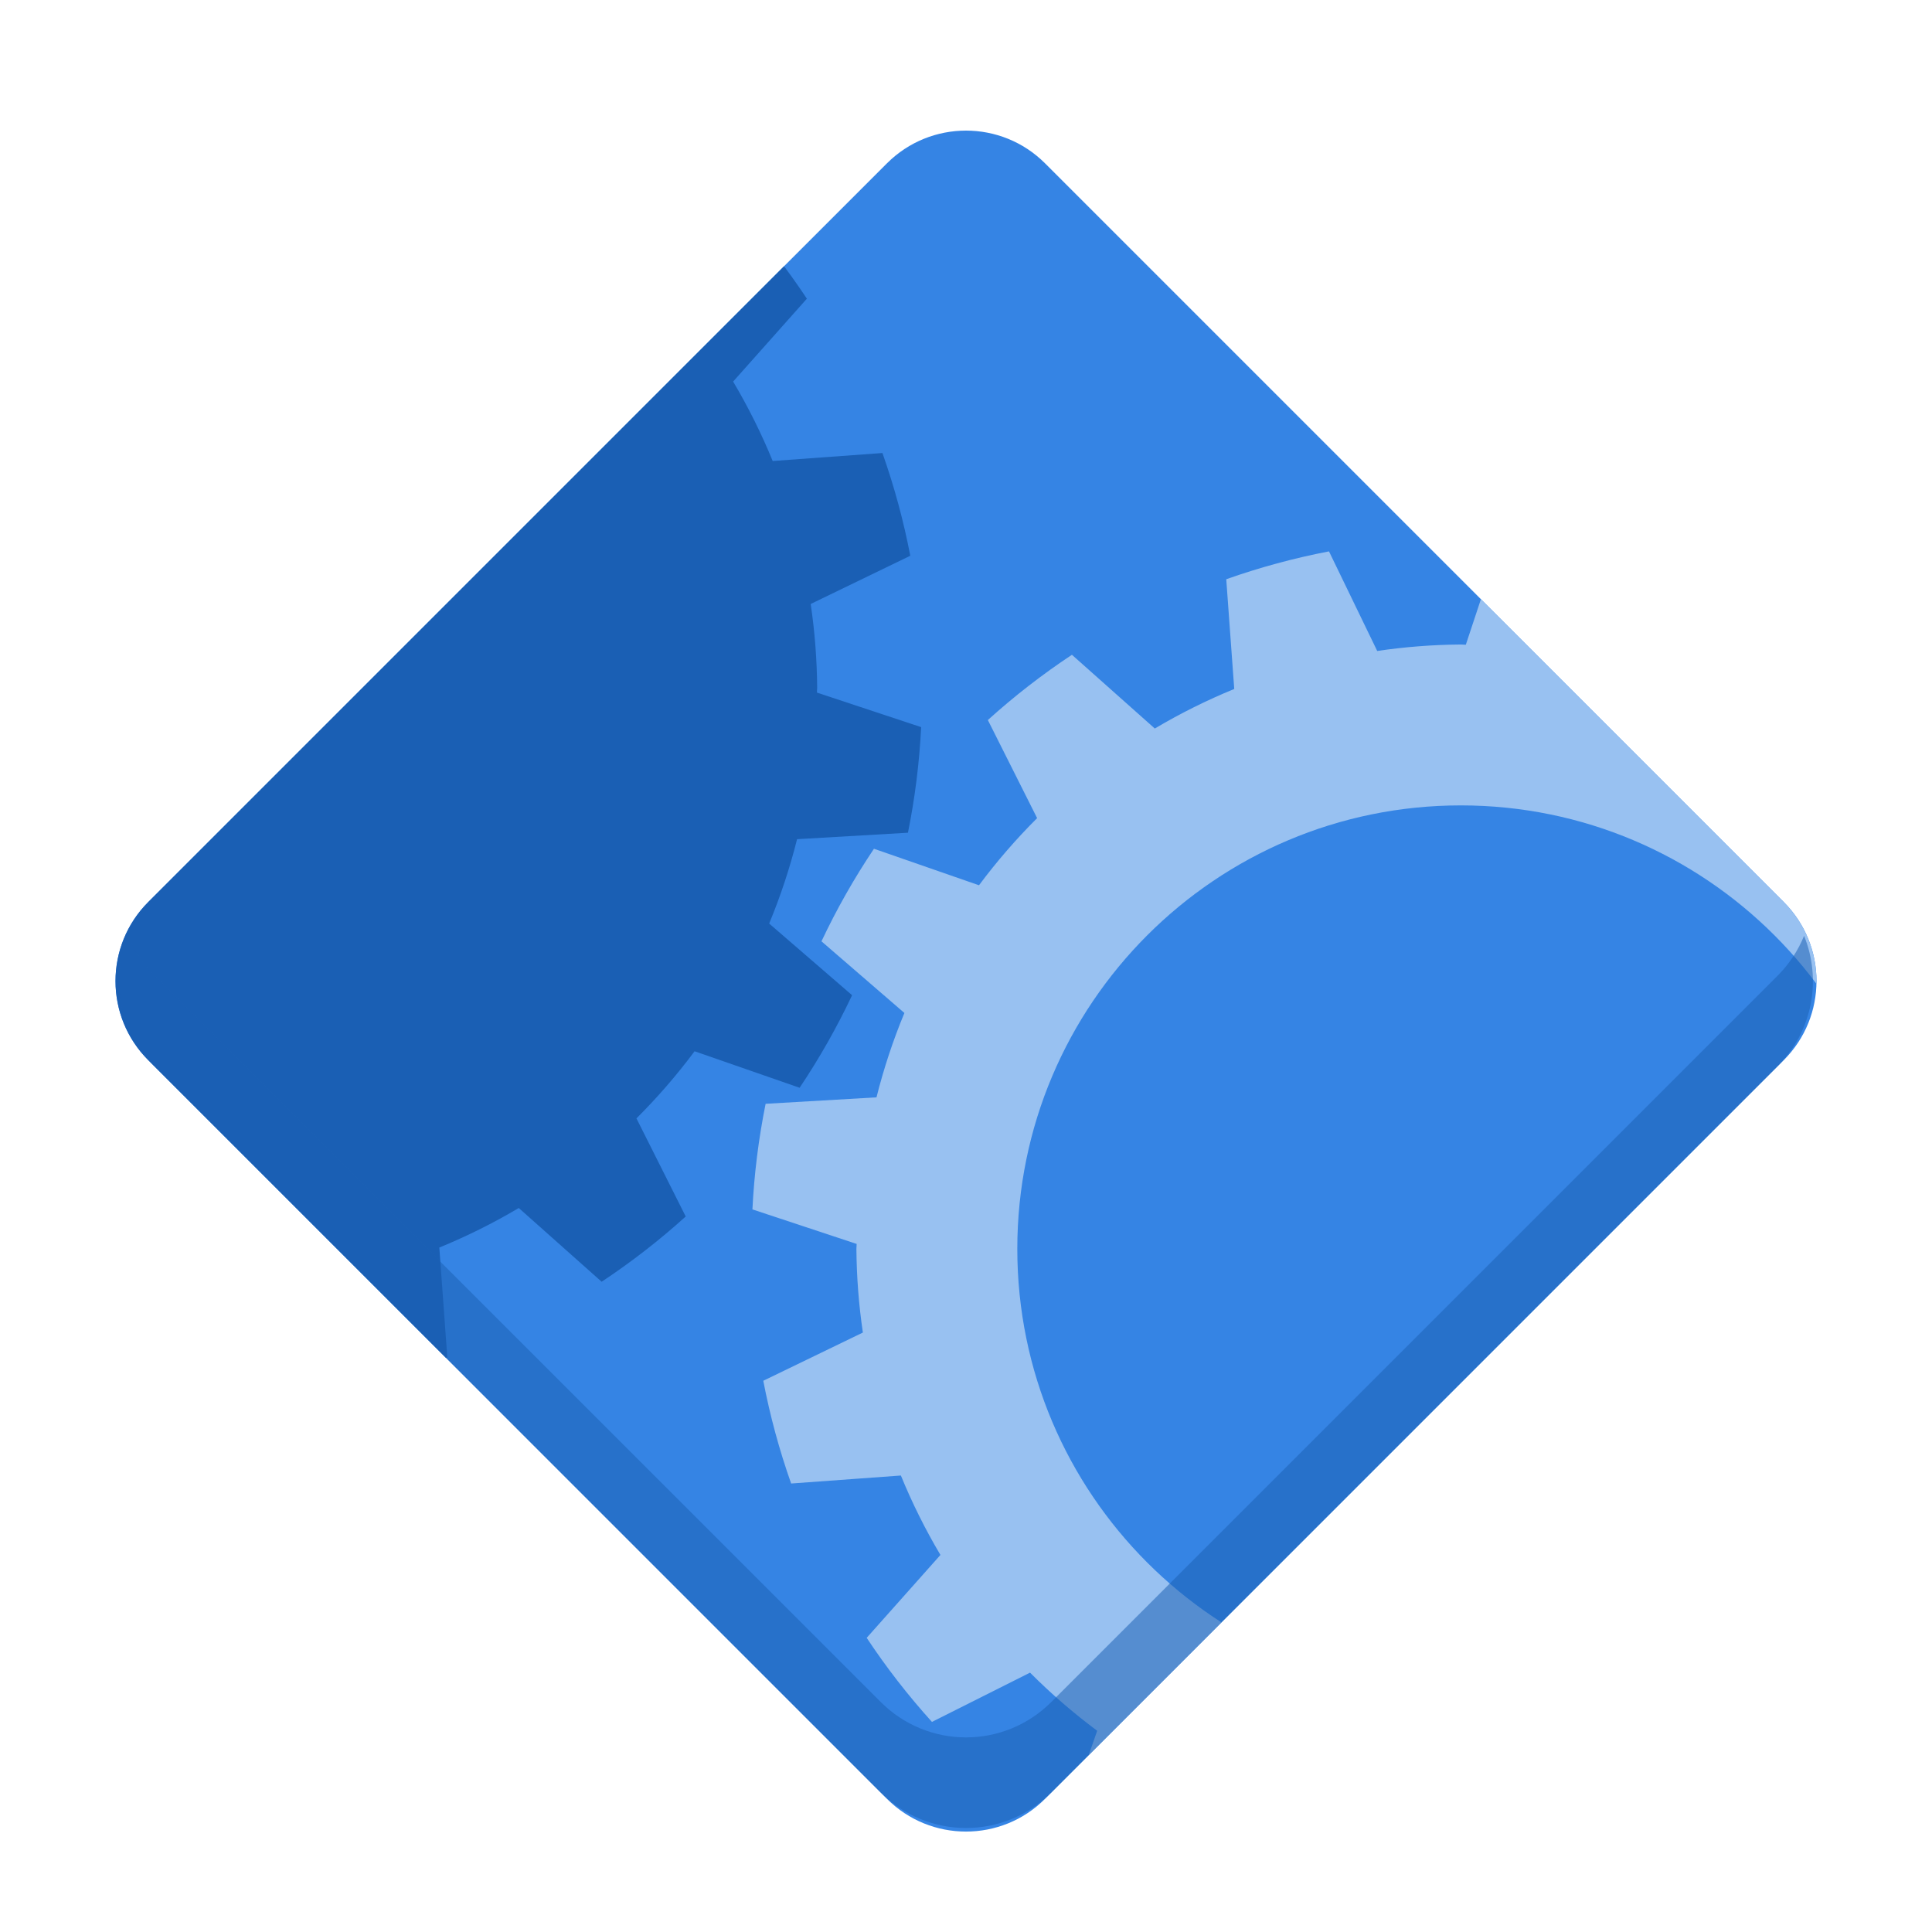
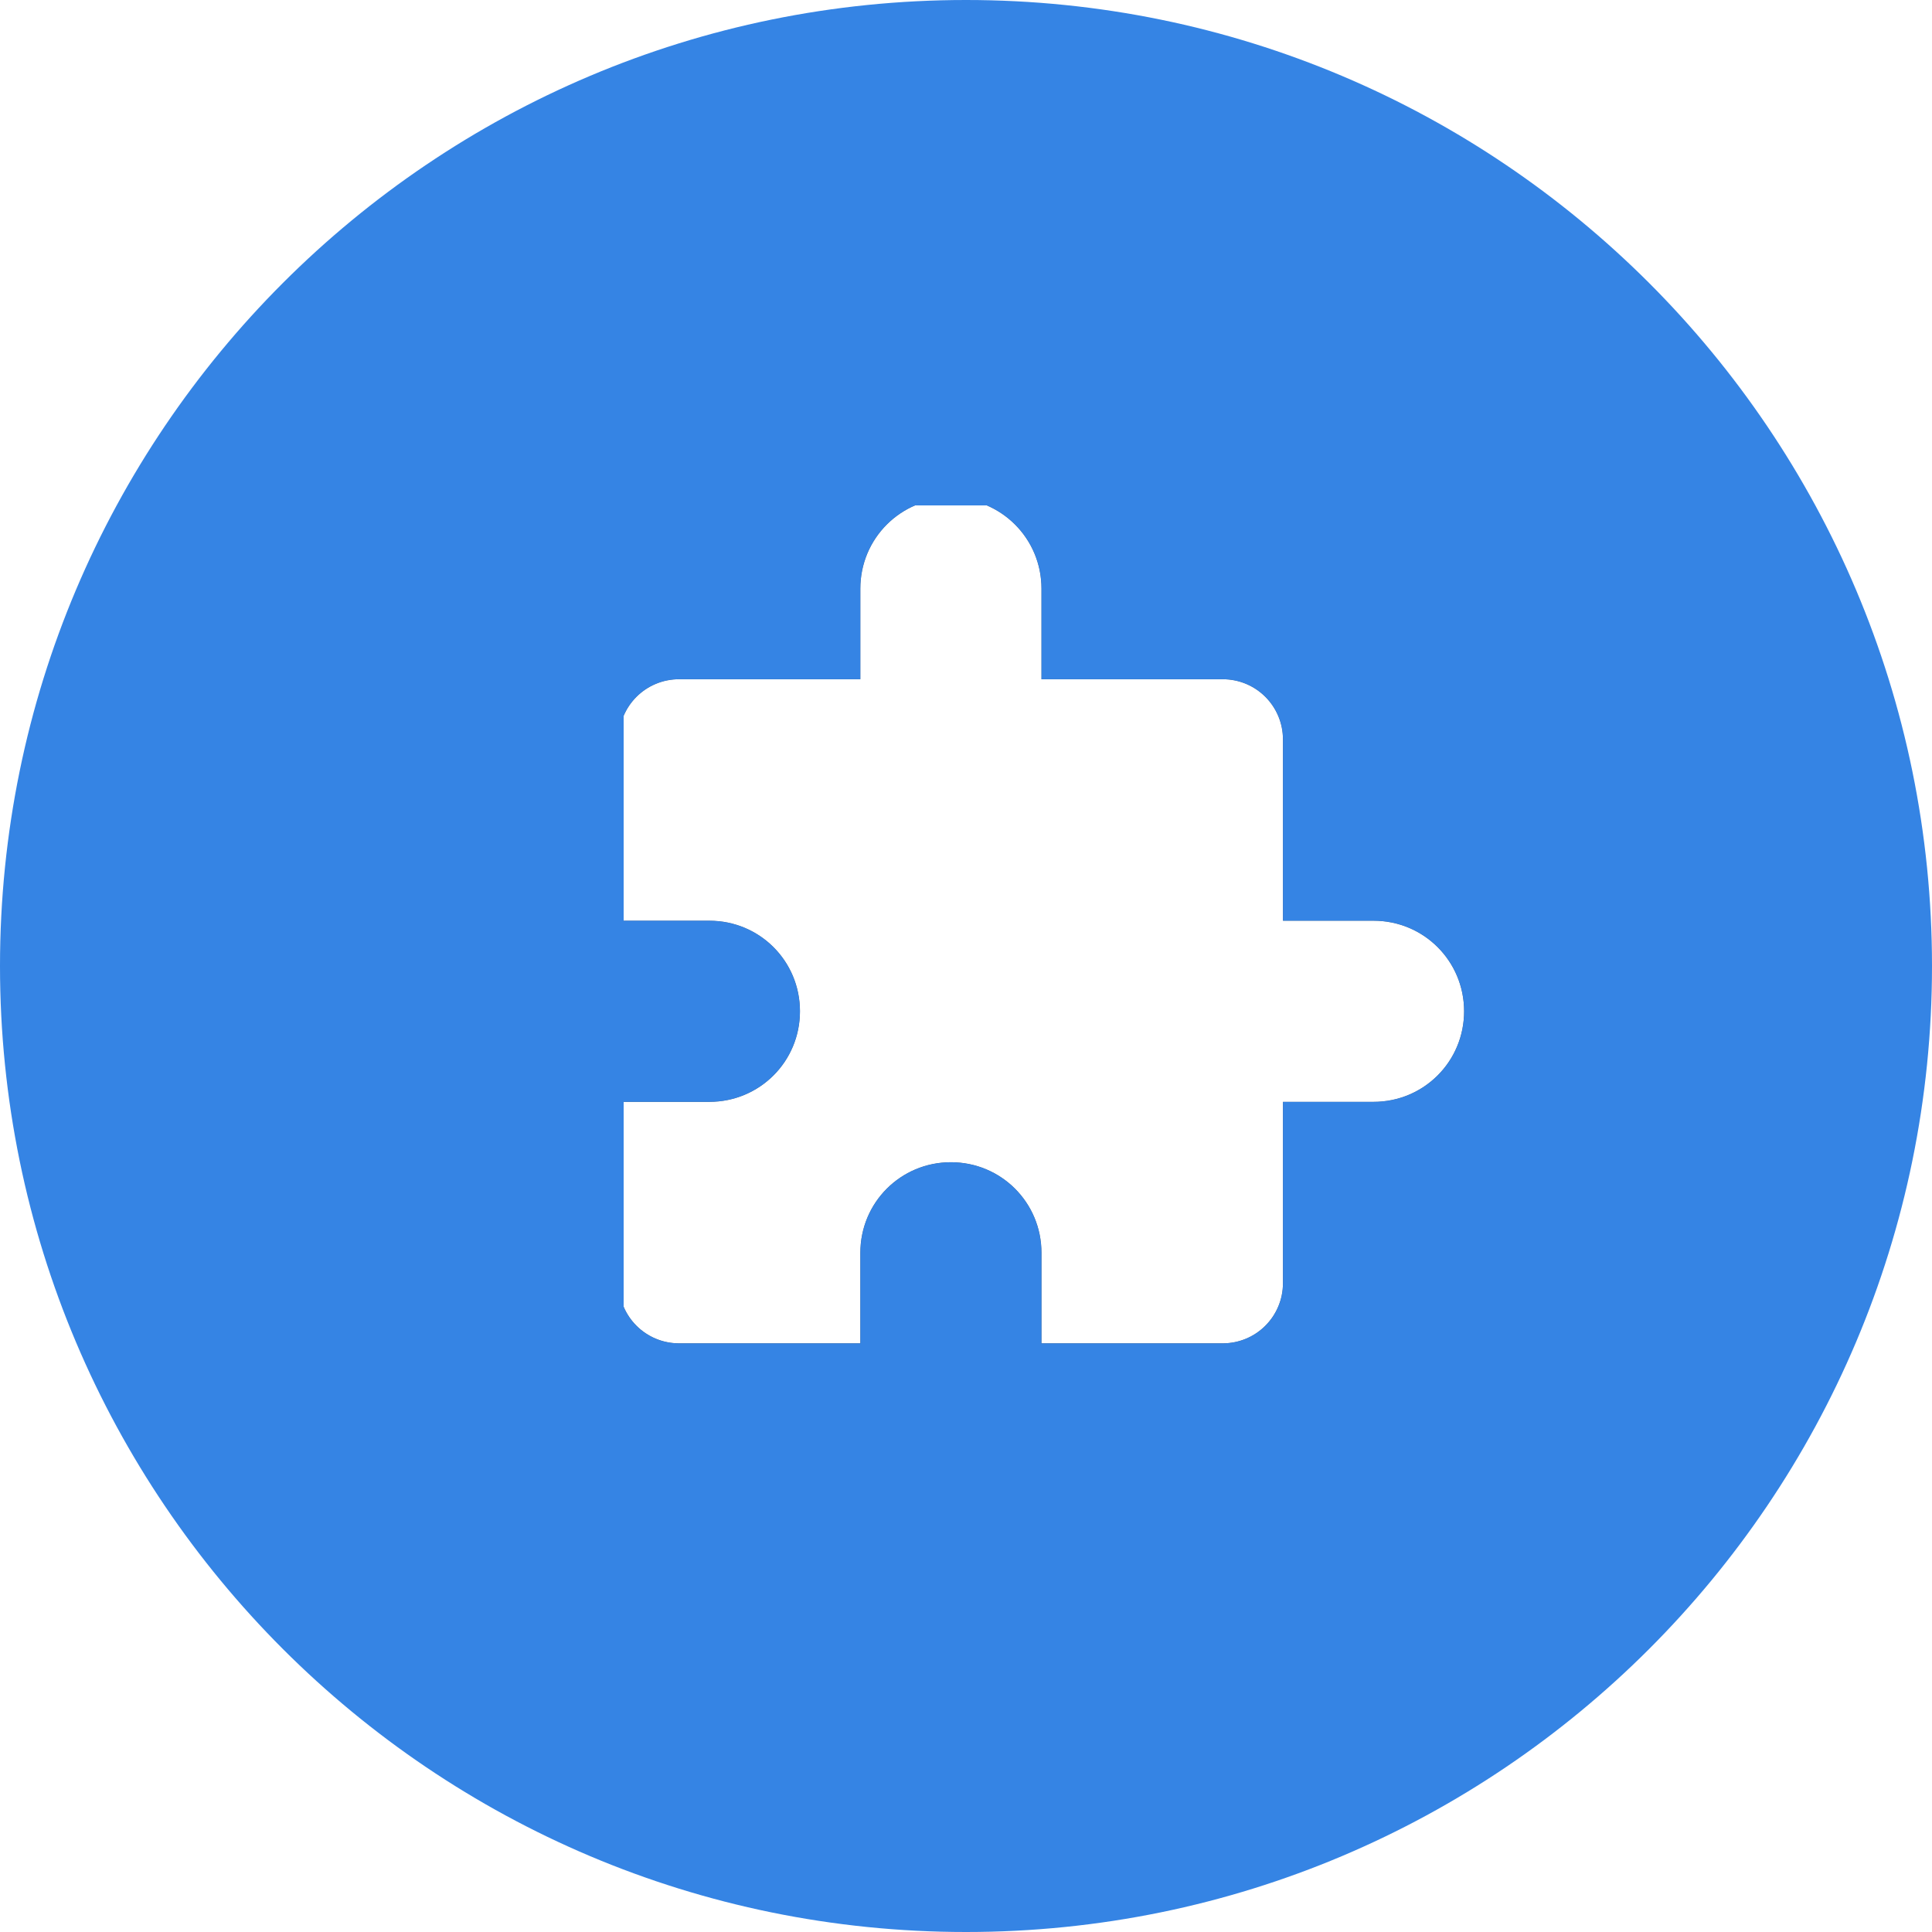
- <svg xmlns="http://www.w3.org/2000/svg" width="33.75mm" height="33.75mm" viewBox="0 0 33.75 33.75" version="1.1" id="svg974">
-   <defs id="defs968">
-     <clipPath clipPathUnits="userSpaceOnUse" id="clipPath18689">
-       <rect clip-path="none" transform="rotate(45)" ry="32" rx="32" y="123.999" x="486.037" height="362.943" width="362.943" id="rect18691" style="display:inline;opacity:1;vector-effect:none;fill:#4a86cf;fill-opacity:1;stroke:none;stroke-width:26.067;stroke-linecap:butt;stroke-linejoin:miter;stroke-miterlimit:4;stroke-dasharray:none;stroke-dashoffset:0;stroke-opacity:1;marker:none;marker-start:none;marker-mid:none;marker-end:none;paint-order:normal;enable-background:new" />
-     </clipPath>
-     <clipPath clipPathUnits="userSpaceOnUse" id="clipPath18689-3">
-       <rect clip-path="none" transform="rotate(45)" ry="32" rx="32" y="123.999" x="486.037" height="362.943" width="362.943" id="rect18691-6" style="display:inline;opacity:1;vector-effect:none;fill:#4a86cf;fill-opacity:1;stroke:none;stroke-width:26.067;stroke-linecap:butt;stroke-linejoin:miter;stroke-miterlimit:4;stroke-dasharray:none;stroke-dashoffset:0;stroke-opacity:1;marker:none;marker-start:none;marker-mid:none;marker-end:none;paint-order:normal;enable-background:new" />
-     </clipPath>
+ <svg xmlns="http://www.w3.org/2000/svg" xmlns:xlink="http://www.w3.org/1999/xlink" width="256" height="256" version="1.1" id="svg132">
+   <defs id="defs126">
+     <linearGradient id="Gradient" x1="0" x2="0" y1="0" y2="1">
+       <stop offset="0%" style="stop-color:#3584E4;stop-opacity:1" id="stop2" />
+       <stop offset="100%" style="stop-color:#3584E4;stop-opacity:1" id="stop4" />
+     </linearGradient>
+     <filter id="alpha-to-white" x="0.476" y="0.149" width="0.025" height="0.025">
+       <feColorMatrix in="SourceGraphic" type="matrix" values="0 0 0 1 0                              0 0 0 1 0                              0 0 0 1 0                              0 0 0 1 0" id="feColorMatrix7" />
+     </filter>
+     <g id="child-svg">
+       <svg height="16px" viewBox="0 0 16 16" width="16px" version="1.1" id="svg123">
+         <filter id="a" height="1" width="1" x="0" y="0">
+           <feColorMatrix in="SourceGraphic" type="matrix" values="0 0 0 0 1 0 0 0 0 1 0 0 0 0 1 0 0 0 1 0" id="feColorMatrix10" />
+         </filter>
+         <mask id="b">
+           <g filter="url(#a)" id="g15">
+             <path d="m 0 0 h 16 v 16 h -16 z" fill-opacity="0.3" id="path13" />
+           </g>
+         </mask>
+         <clipPath id="c">
+           <path d="m 0 0 h 1600 v 1200 h -1600 z" id="path18" />
+         </clipPath>
+         <mask id="d">
+           <g filter="url(#a)" id="g23">
+             <path d="m 0 0 h 16 v 16 h -16 z" fill-opacity="0.05" id="path21" />
+           </g>
+         </mask>
+         <clipPath id="e">
+           <path d="m 0 0 h 1600 v 1200 h -1600 z" id="path26" />
+         </clipPath>
+         <mask id="f">
+           <g filter="url(#a)" id="g31">
+             <path d="m 0 0 h 16 v 16 h -16 z" fill-opacity="0.05" id="path29" />
+           </g>
+         </mask>
+         <clipPath id="g">
+           <path d="m 0 0 h 1600 v 1200 h -1600 z" id="path34" />
+         </clipPath>
+         <mask id="h">
+           <g filter="url(#a)" id="g39">
+             <path d="m 0 0 h 16 v 16 h -16 z" fill-opacity="0.05" id="path37" />
+           </g>
+         </mask>
+         <clipPath id="i">
+           <path d="m 0 0 h 1600 v 1200 h -1600 z" id="path42" />
+         </clipPath>
+         <mask id="j">
+           <g filter="url(#a)" id="g47">
+             <path d="m 0 0 h 16 v 16 h -16 z" fill-opacity="0.05" id="path45" />
+           </g>
+         </mask>
+         <clipPath id="k">
+           <path d="m 0 0 h 1600 v 1200 h -1600 z" id="path50" />
+         </clipPath>
+         <mask id="l">
+           <g filter="url(#a)" id="g55">
+             <path d="m 0 0 h 16 v 16 h -16 z" fill-opacity="0.05" id="path53" />
+           </g>
+         </mask>
+         <clipPath id="m">
+           <path d="m 0 0 h 1600 v 1200 h -1600 z" id="path58" />
+         </clipPath>
+         <mask id="n">
+           <g filter="url(#a)" id="g63">
+             <path d="m 0 0 h 16 v 16 h -16 z" fill-opacity="0.05" id="path61" />
+           </g>
+         </mask>
+         <clipPath id="o">
+           <path d="m 0 0 h 1600 v 1200 h -1600 z" id="path66" />
+         </clipPath>
+         <mask id="p">
+           <g filter="url(#a)" id="g71">
+             <path d="m 0 0 h 16 v 16 h -16 z" fill-opacity="0.3" id="path69" />
+           </g>
+         </mask>
+         <clipPath id="q">
+           <path d="m 0 0 h 1600 v 1200 h -1600 z" id="path74" />
+         </clipPath>
+         <mask id="r">
+           <g filter="url(#a)" id="g79">
+             <path d="m 0 0 h 16 v 16 h -16 z" fill-opacity="0.5" id="path77" />
+           </g>
+         </mask>
+         <clipPath id="s">
+           <path d="m 0 0 h 1600 v 1200 h -1600 z" id="path82" />
+         </clipPath>
+         <g clip-path="url(#c)" mask="url(#b)" transform="matrix(1 0 0 1 -280 -296)" id="g87">
+           <path d="m 562.461 212.059 h 10.449 c -1.184 0.492 -1.297 2.461 0 3 h -10.449 z m 0 0" fill="#2e3436" id="path85" />
+         </g>
+         <g clip-path="url(#e)" mask="url(#d)" transform="matrix(1 0 0 1 -280 -296)" id="g91">
+           <path d="m 16 748 h 1 v 1 h -1 z m 0 0" fill="#2e3436" fill-rule="evenodd" id="path89" />
+         </g>
+         <g clip-path="url(#g)" mask="url(#f)" transform="matrix(1 0 0 1 -280 -296)" id="g95">
+           <path d="m 17 747 h 1 v 1 h -1 z m 0 0" fill="#2e3436" fill-rule="evenodd" id="path93" />
+         </g>
+         <g clip-path="url(#i)" mask="url(#h)" transform="matrix(1 0 0 1 -280 -296)" id="g99">
+           <path d="m 18 750 h 1 v 1 h -1 z m 0 0" fill="#2e3436" fill-rule="evenodd" id="path97" />
+         </g>
+         <g clip-path="url(#k)" mask="url(#j)" transform="matrix(1 0 0 1 -280 -296)" id="g103">
+           <path d="m 16 750 h 1 v 1 h -1 z m 0 0" fill="#2e3436" fill-rule="evenodd" id="path101" />
+         </g>
+         <g clip-path="url(#m)" mask="url(#l)" transform="matrix(1 0 0 1 -280 -296)" id="g107">
+           <path d="m 17 751 h 1 v 1 h -1 z m 0 0" fill="#2e3436" fill-rule="evenodd" id="path105" />
+         </g>
+         <g clip-path="url(#o)" mask="url(#n)" transform="matrix(1 0 0 1 -280 -296)" id="g111">
+           <path d="m 19 751 h 1 v 1 h -1 z m 0 0" fill="#2e3436" fill-rule="evenodd" id="path109" />
+         </g>
+         <g clip-path="url(#q)" mask="url(#p)" transform="matrix(1 0 0 1 -280 -296)" id="g115">
+           <path d="m 136 776 v 7 h 7 v -7 z m 0 0" fill="#2e3436" id="path113" />
+         </g>
+         <g clip-path="url(#s)" mask="url(#r)" transform="matrix(1 0 0 1 -280 -296)" id="g119">
+           <path d="m 219 758 h 3 v 12 h -3 z m 0 0" fill="#2e3436" id="path117" />
+         </g>
+         <path d="m 6.5 1 c -0.832 0 -1.5 0.668 -1.5 1.5 v 1.5 h -3 c -0.555 0 -1 0.445 -1 1 v 3 h 1.5 c 0.832 0 1.5 0.668 1.5 1.5 s -0.668 1.5 -1.5 1.5 h -1.5 v 3 c 0 0.555 0.445 1 1 1 h 3 v -1.5 c 0 -0.832 0.668 -1.5 1.5 -1.5 s 1.5 0.668 1.5 1.5 v 1.5 h 3 c 0.555 0 1 -0.445 1 -1 v -3 h 1.5 c 0.832 0 1.5 -0.668 1.5 -1.5 s -0.668 -1.5 -1.5 -1.5 h -1.5 v -3 c 0 -0.555 -0.445 -1 -1 -1 h -3 v -1.5 c 0 -0.832 -0.668 -1.5 -1.5 -1.5 z m 0 0" fill="#2e3436" id="path121" />
+       </svg>
+     </g>
  </defs>
-   <g id="layer1" transform="translate(-61.81982,-103.944)">
-     <g transform="matrix(0.2636723,0,0,0.2636723,61.81982,-529.397)" style="display:inline;stroke-width:0.25;enable-background:new" id="g1836">
-       <g transform="matrix(0.25,0,0,0.25,0,2295)" id="g18818" style="stroke-width:0.25">
-         <g style="stroke-width:0.27" transform="matrix(0.9260519,0,0,0.9260519,18.93073,50.87633)" id="g18590">
-           <g style="stroke-width:0.27" id="g18681" clip-path="url(#clipPath18689-3)">
-             <rect style="opacity:1;vector-effect:none;fill:#3584e4;fill-opacity:1;stroke:none;stroke-width:8.221;stroke-linecap:butt;stroke-linejoin:miter;stroke-miterlimit:4;stroke-dasharray:none;stroke-dashoffset:0;stroke-opacity:1;marker:none;marker-start:none;marker-mid:none;marker-end:none;paint-order:normal" id="rect18571" width="424" height="424" x="458.337" y="90.642" rx="10.092" ry="10.092" transform="matrix(0.6052817,0.6052817,-0.6052817,0.6052817,33.44063,99.07363)" clip-path="none" />
-             <circle style="opacity:1;vector-effect:none;fill:#f66151;fill-opacity:1;stroke:none;stroke-width:7.037;stroke-linecap:butt;stroke-linejoin:miter;stroke-miterlimit:4;stroke-dasharray:none;stroke-dashoffset:0;stroke-opacity:1;marker:none;marker-start:none;marker-mid:none;marker-end:none;paint-order:normal" id="path18706" cx="0" cy="0" r="0" transform="translate(0,-212)" />
-             <circle style="opacity:1;vector-effect:none;fill:#f66151;fill-opacity:1;stroke:none;stroke-width:7.037;stroke-linecap:butt;stroke-linejoin:miter;stroke-miterlimit:4;stroke-dasharray:none;stroke-dashoffset:0;stroke-opacity:1;marker:none;marker-start:none;marker-mid:none;marker-end:none;paint-order:normal" id="path18708" cx="0" cy="0" r="0" transform="translate(0,-212)" />
-             <path style="display:inline;opacity:1;vector-effect:none;fill:#98c1f1;fill-opacity:1;stroke:none;stroke-width:7.037;stroke-linecap:butt;stroke-linejoin:miter;stroke-miterlimit:4;stroke-dasharray:none;stroke-dashoffset:0;stroke-opacity:1;marker:none;marker-start:none;marker-mid:none;marker-end:none;paint-order:normal;enable-background:new" d="m 408.92,561.918 -9.886,29.829 a 172.971,172.971 0 0 0 -1.427,-0.071 172.971,172.971 0 0 0 -23.929,1.852 l -13.801,-28.501 a 203.293,203.293 0 0 0 -29.401,7.972 l 2.286,31.405 a 172.971,172.971 0 0 0 -22.732,11.319 l -23.718,-21.103 a 203.293,203.293 0 0 0 -24.059,18.674 l 14.099,28.073 a 172.971,172.971 0 0 0 -16.636,19.211 l -30.058,-10.448 a 203.293,203.293 0 0 0 -15.017,26.488 l 23.73,20.507 a 172.971,172.971 0 0 0 -7.985,24.143 l -31.73,1.849 a 203.293,203.293 0 0 0 -3.778,30.217 l 29.829,9.886 a 172.971,172.971 0 0 0 -0.071,1.427 172.971,172.971 0 0 0 1.852,23.929 l -28.501,13.801 a 203.293,203.293 0 0 0 7.972,29.401 l 31.405,-2.286 a 172.971,172.971 0 0 0 11.319,22.732 l -21.103,23.718 a 203.293,203.293 0 0 0 18.674,24.059 l 28.073,-14.099 a 172.971,172.971 0 0 0 19.211,16.636 l -10.448,30.058 a 203.293,203.293 0 0 0 26.488,15.017 l 20.507,-23.73 a 172.971,172.971 0 0 0 24.143,7.985 l 1.849,31.73 a 203.293,203.293 0 0 0 30.217,3.778 l 9.886,-29.829 a 172.971,172.971 0 0 0 1.427,0.071 172.971,172.971 0 0 0 23.929,-1.852 l 13.801,28.501 a 203.293,203.293 0 0 0 29.401,-7.972 l -2.286,-31.405 a 172.971,172.971 0 0 0 22.732,-11.319 l 23.718,21.103 A 203.293,203.293 0 0 0 532.96,916 l -14.099,-28.073 a 172.971,172.971 0 0 0 16.636,-19.211 l 30.058,10.448 a 203.293,203.293 0 0 0 15.017,-26.488 l -23.73,-20.507 a 172.971,172.971 0 0 0 7.985,-24.143 l 31.73,-1.849 a 203.293,203.293 0 0 0 3.778,-30.217 l -29.829,-9.886 a 172.971,172.971 0 0 0 0.071,-1.427 172.971,172.971 0 0 0 -1.852,-23.929 l 28.501,-13.801 a 203.293,203.293 0 0 0 -7.972,-29.401 l -31.405,2.286 a 172.971,172.971 0 0 0 -11.319,-22.732 l 21.103,-23.718 a 203.293,203.293 0 0 0 -18.674,-24.059 l -28.073,14.099 a 172.971,172.971 0 0 0 -19.211,-16.636 l 10.448,-30.058 A 203.293,203.293 0 0 0 485.636,581.681 l -20.507,23.73 a 172.971,172.971 0 0 0 -24.143,-7.985 l -1.849,-31.73 a 203.293,203.293 0 0 0 -30.217,-3.778 z M 397.607,637.722 A 126.926,126.926 0 0 1 524.532,764.647 126.926,126.926 0 0 1 397.607,891.572 126.926,126.926 0 0 1 270.682,764.647 126.926,126.926 0 0 1 397.607,637.722 Z" id="path18717-4" />
-             <path id="path18758" d="m 51.748,401.284 -9.886,29.829 c -0.476,-0.026 -0.951,-0.05 -1.427,-0.071 -8.01,0.062 -16.005,0.681 -23.929,1.852 L 2.706,404.392 c -9.986,1.918 -19.814,4.583 -29.401,7.972 l 2.286,31.405 c -7.844,3.211 -15.442,6.994 -22.732,11.319 l -23.718,-21.103 c -8.475,5.614 -16.518,11.857 -24.059,18.674 l 14.099,28.073 c -6.009,5.987 -11.569,12.408 -16.636,19.211 l -30.058,-10.448 c -5.661,8.442 -10.68,17.296 -15.017,26.488 l 23.73,20.507 c -3.25,7.841 -5.919,15.91 -7.985,24.143 l -31.73,1.849 c -2.013,9.964 -3.276,20.064 -3.778,30.217 l 29.829,9.886 c -0.026,0.476 -0.05,0.951 -0.071,1.427 0.062,8.01 0.681,16.005 1.852,23.929 l -28.501,13.801 c 1.918,9.986 4.583,19.814 7.972,29.401 l 31.405,-2.286 c 3.211,7.844 6.994,15.442 11.319,22.732 l -21.103,23.718 c 5.614,8.475 11.857,16.518 18.674,24.059 l 28.073,-14.099 c 5.987,6.009 12.408,11.569 19.211,16.636 l -10.448,30.058 c 8.442,5.661 17.296,10.68 26.488,15.017 l 20.507,-23.73 c 7.841,3.25 15.91,5.919 24.143,7.985 l 1.849,31.73 c 9.964,2.013 20.064,3.276 30.217,3.778 l 9.886,-29.829 c 0.476,0.026 0.951,0.05 1.427,0.071 8.01,-0.062 16.005,-0.681 23.929,-1.852 l 13.801,28.501 c 9.986,-1.918 19.814,-4.583 29.401,-7.972 l -2.286,-31.405 c 7.844,-3.211 15.442,-6.994 22.732,-11.319 l 23.718,21.103 c 8.475,-5.614 16.518,-11.857 24.059,-18.674 l -14.099,-28.073 c 6.009,-5.987 11.569,-12.408 16.636,-19.211 l 30.058,10.448 c 5.661,-8.442 10.68,-17.296 15.017,-26.488 l -23.73,-20.507 c 3.25,-7.841 5.919,-15.91 7.985,-24.143 l 31.73,-1.849 c 2.013,-9.964 3.276,-20.064 3.778,-30.217 l -29.829,-9.886 c 0.026,-0.476 0.05,-0.951 0.071,-1.427 -0.062,-8.01 -0.681,-16.005 -1.852,-23.929 l 28.501,-13.801 c -1.918,-9.986 -4.583,-19.814 -7.972,-29.401 l -31.405,2.286 c -3.211,-7.844 -6.994,-15.442 -11.319,-22.732 l 21.103,-23.718 c -5.614,-8.475 -11.857,-16.518 -18.674,-24.059 l -28.073,14.099 c -5.987,-6.009 -12.408,-11.569 -19.211,-16.636 l 10.448,-30.058 c -8.442,-5.661 -17.296,-10.68 -26.488,-15.017 l -20.507,23.73 c -7.841,-3.25 -15.91,-5.919 -24.143,-7.985 l -1.849,-31.73 c -9.964,-2.013 -20.064,-3.276 -30.217,-3.778 z" style="display:inline;opacity:1;vector-effect:none;fill:#1a5fb4;fill-opacity:1;stroke:none;stroke-width:7.037;stroke-linecap:butt;stroke-linejoin:miter;stroke-miterlimit:4;stroke-dasharray:none;stroke-dashoffset:0;stroke-opacity:1;marker:none;marker-start:none;marker-mid:none;marker-end:none;paint-order:normal;enable-background:new" />
-           </g>
-         </g>
-         <path style="display:inline;opacity:0.534;vector-effect:none;fill:#1a5fb4;fill-opacity:1;stroke:none;stroke-width:1.629;stroke-linecap:butt;stroke-linejoin:miter;stroke-miterlimit:4;stroke-dasharray:none;stroke-dashoffset:0;stroke-opacity:1;marker:none;marker-start:none;marker-mid:none;marker-end:none;paint-order:normal;enable-background:new" clip-path="none" d="m 8.477,2676 c -1.171,2.887 -0.583,6.308 1.766,8.656 l 48.102,48.102 c 3.134,3.134 8.179,3.134 11.312,0 l 48.102,-48.102 c 2.348,-2.348 2.937,-5.77 1.766,-8.656 -0.392,0.966 -0.98,1.871 -1.766,2.656 l -48.102,48.102 c -3.134,3.134 -8.179,3.134 -11.312,0 L 10.242,2678.656 C 9.457,2677.871 8.868,2676.965 8.477,2676 Z" transform="matrix(4,0,0,4,0,-10028)" id="rect18571-6" />
-       </g>
-       <rect y="2402" x="-1.5000001e-06" height="128" width="128" id="rect9125-7-2" style="display:inline;opacity:1;vector-effect:none;fill:none;fill-opacity:1;stroke:none;stroke-width:1.25;stroke-linecap:butt;stroke-linejoin:miter;stroke-miterlimit:4;stroke-dasharray:none;stroke-dashoffset:0;stroke-opacity:1;marker:none;marker-start:none;marker-mid:none;marker-end:none;paint-order:normal;enable-background:new" />
-     </g>
-   </g>
+   <rect width="256" height="256" fill="url(#Gradient)" ry="128" x="0" y="0" id="rect128" />
+   <use xlink:href="#child-svg" filter="url(#alpha-to-white)" transform="matrix(8,0,0,8,74,58)" id="use130" x="0" y="0" width="100%" height="100%" />
</svg>
